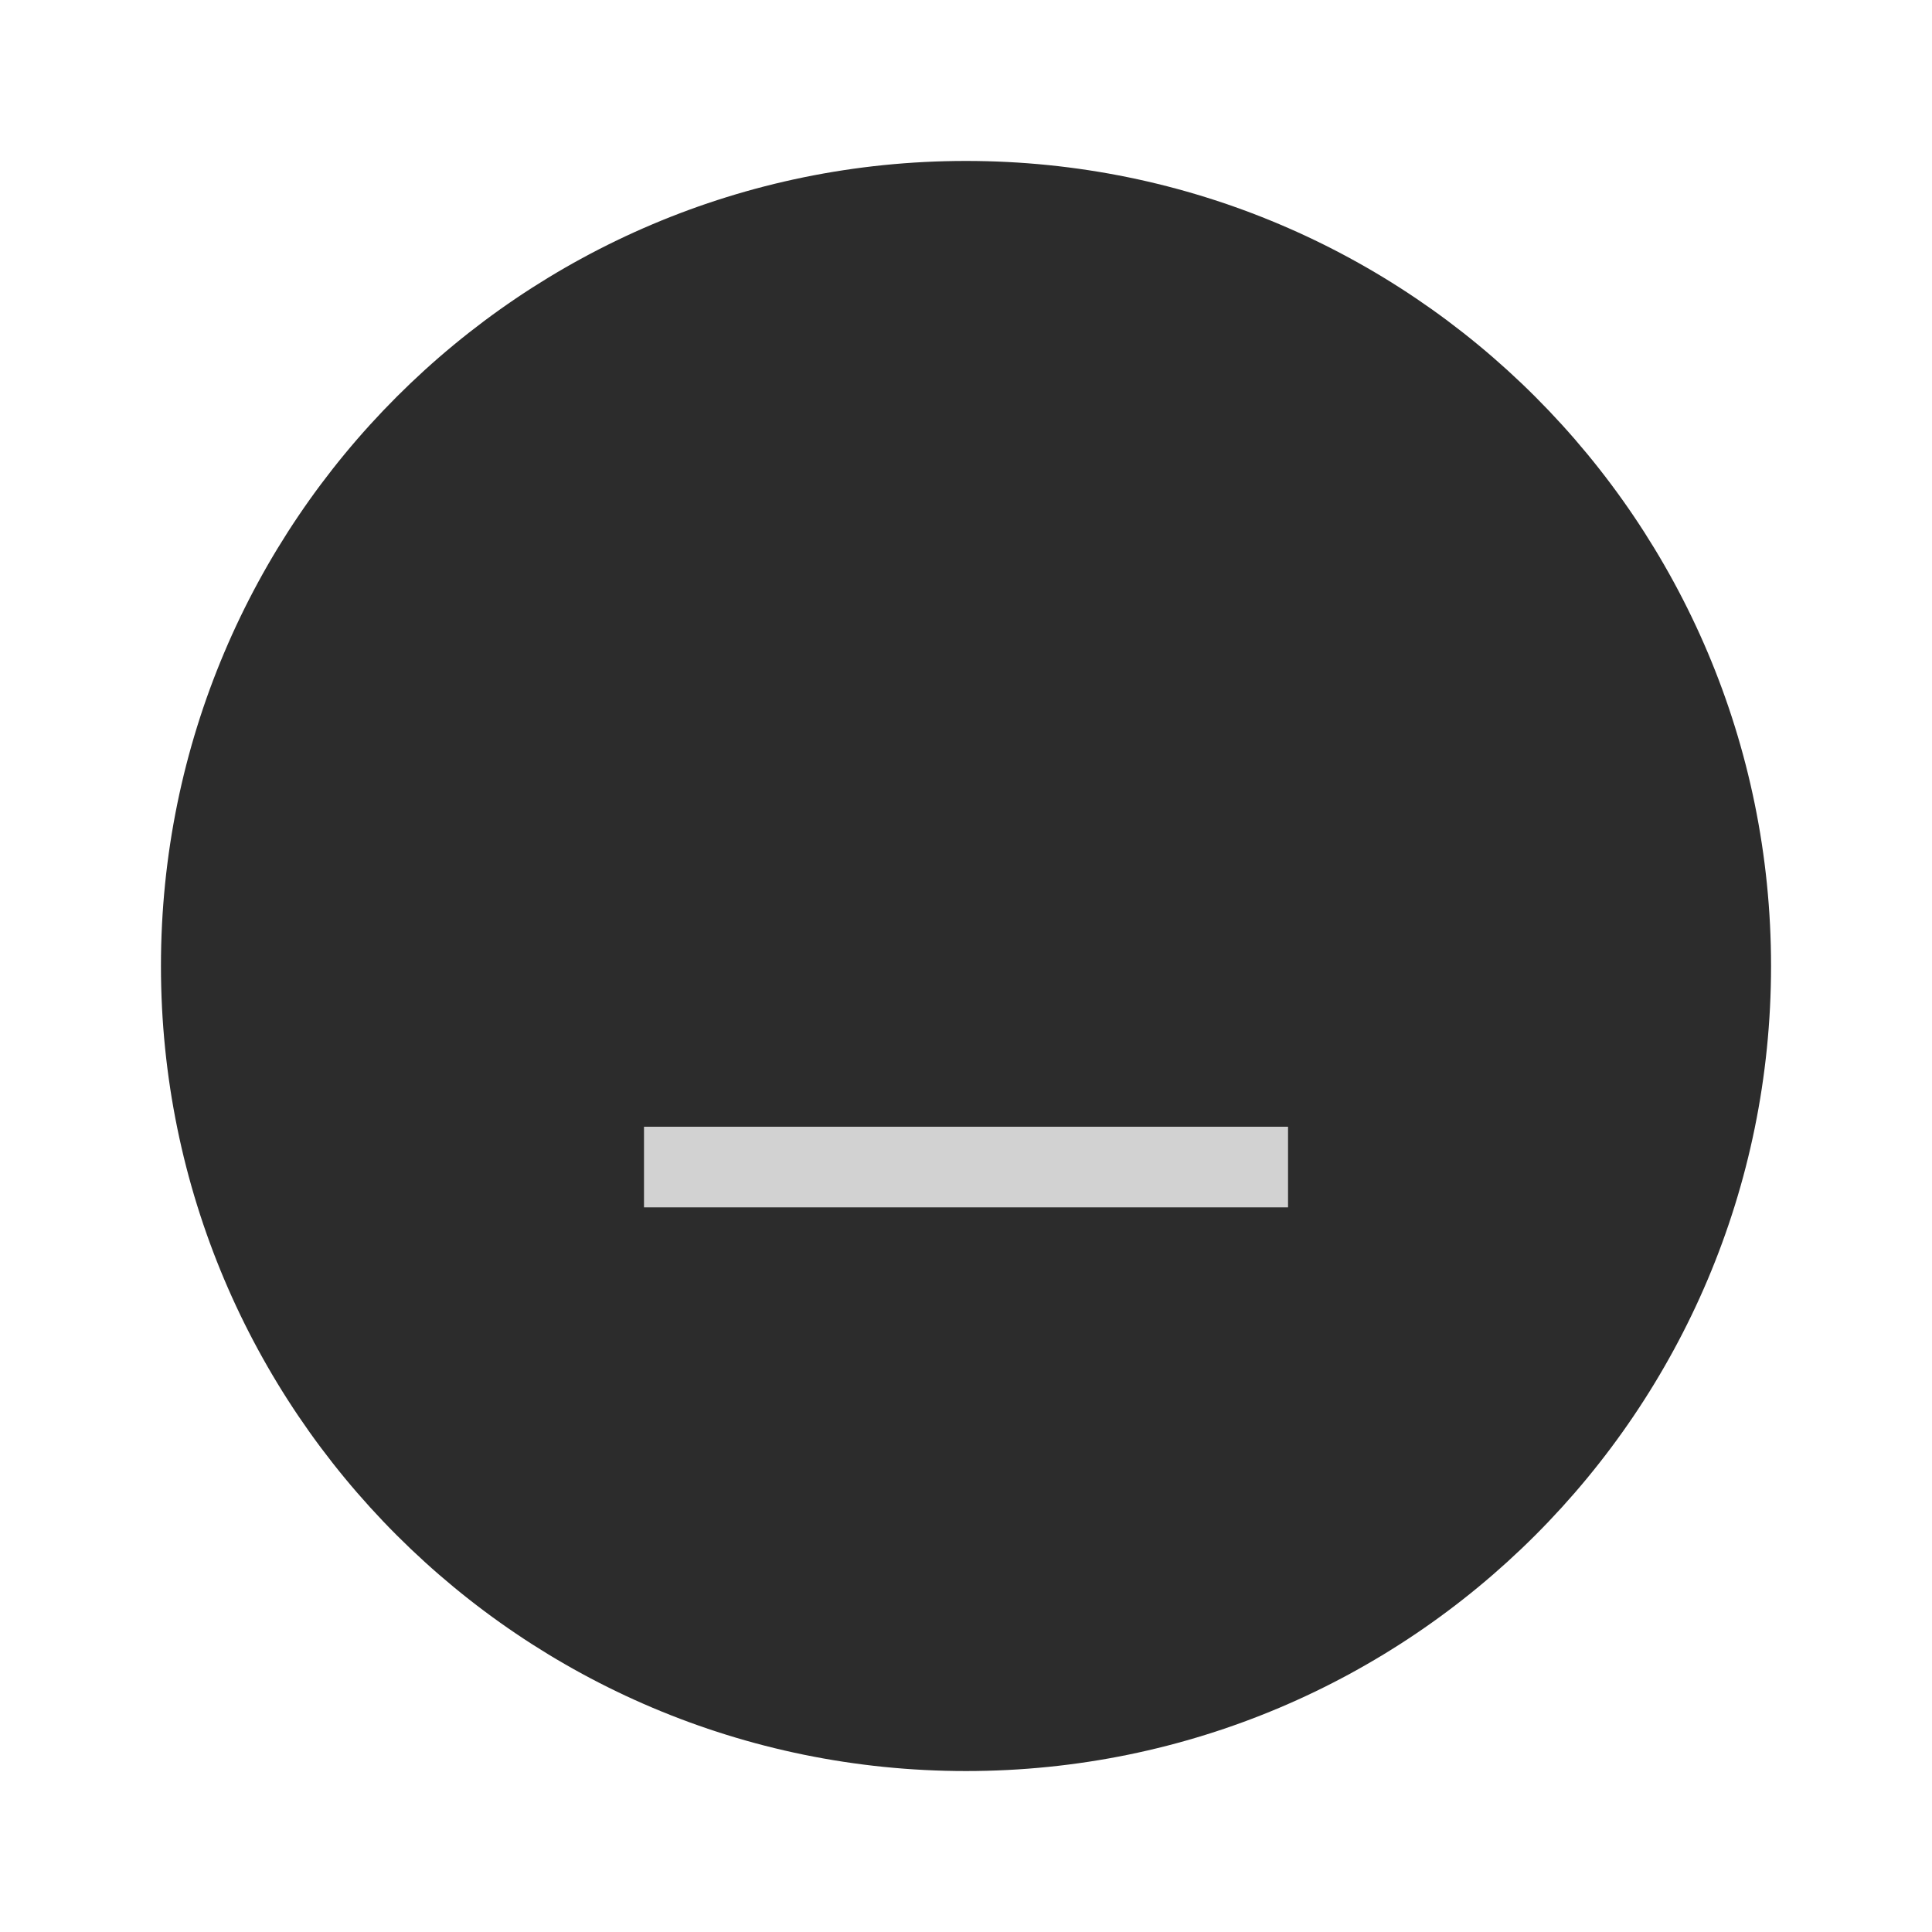
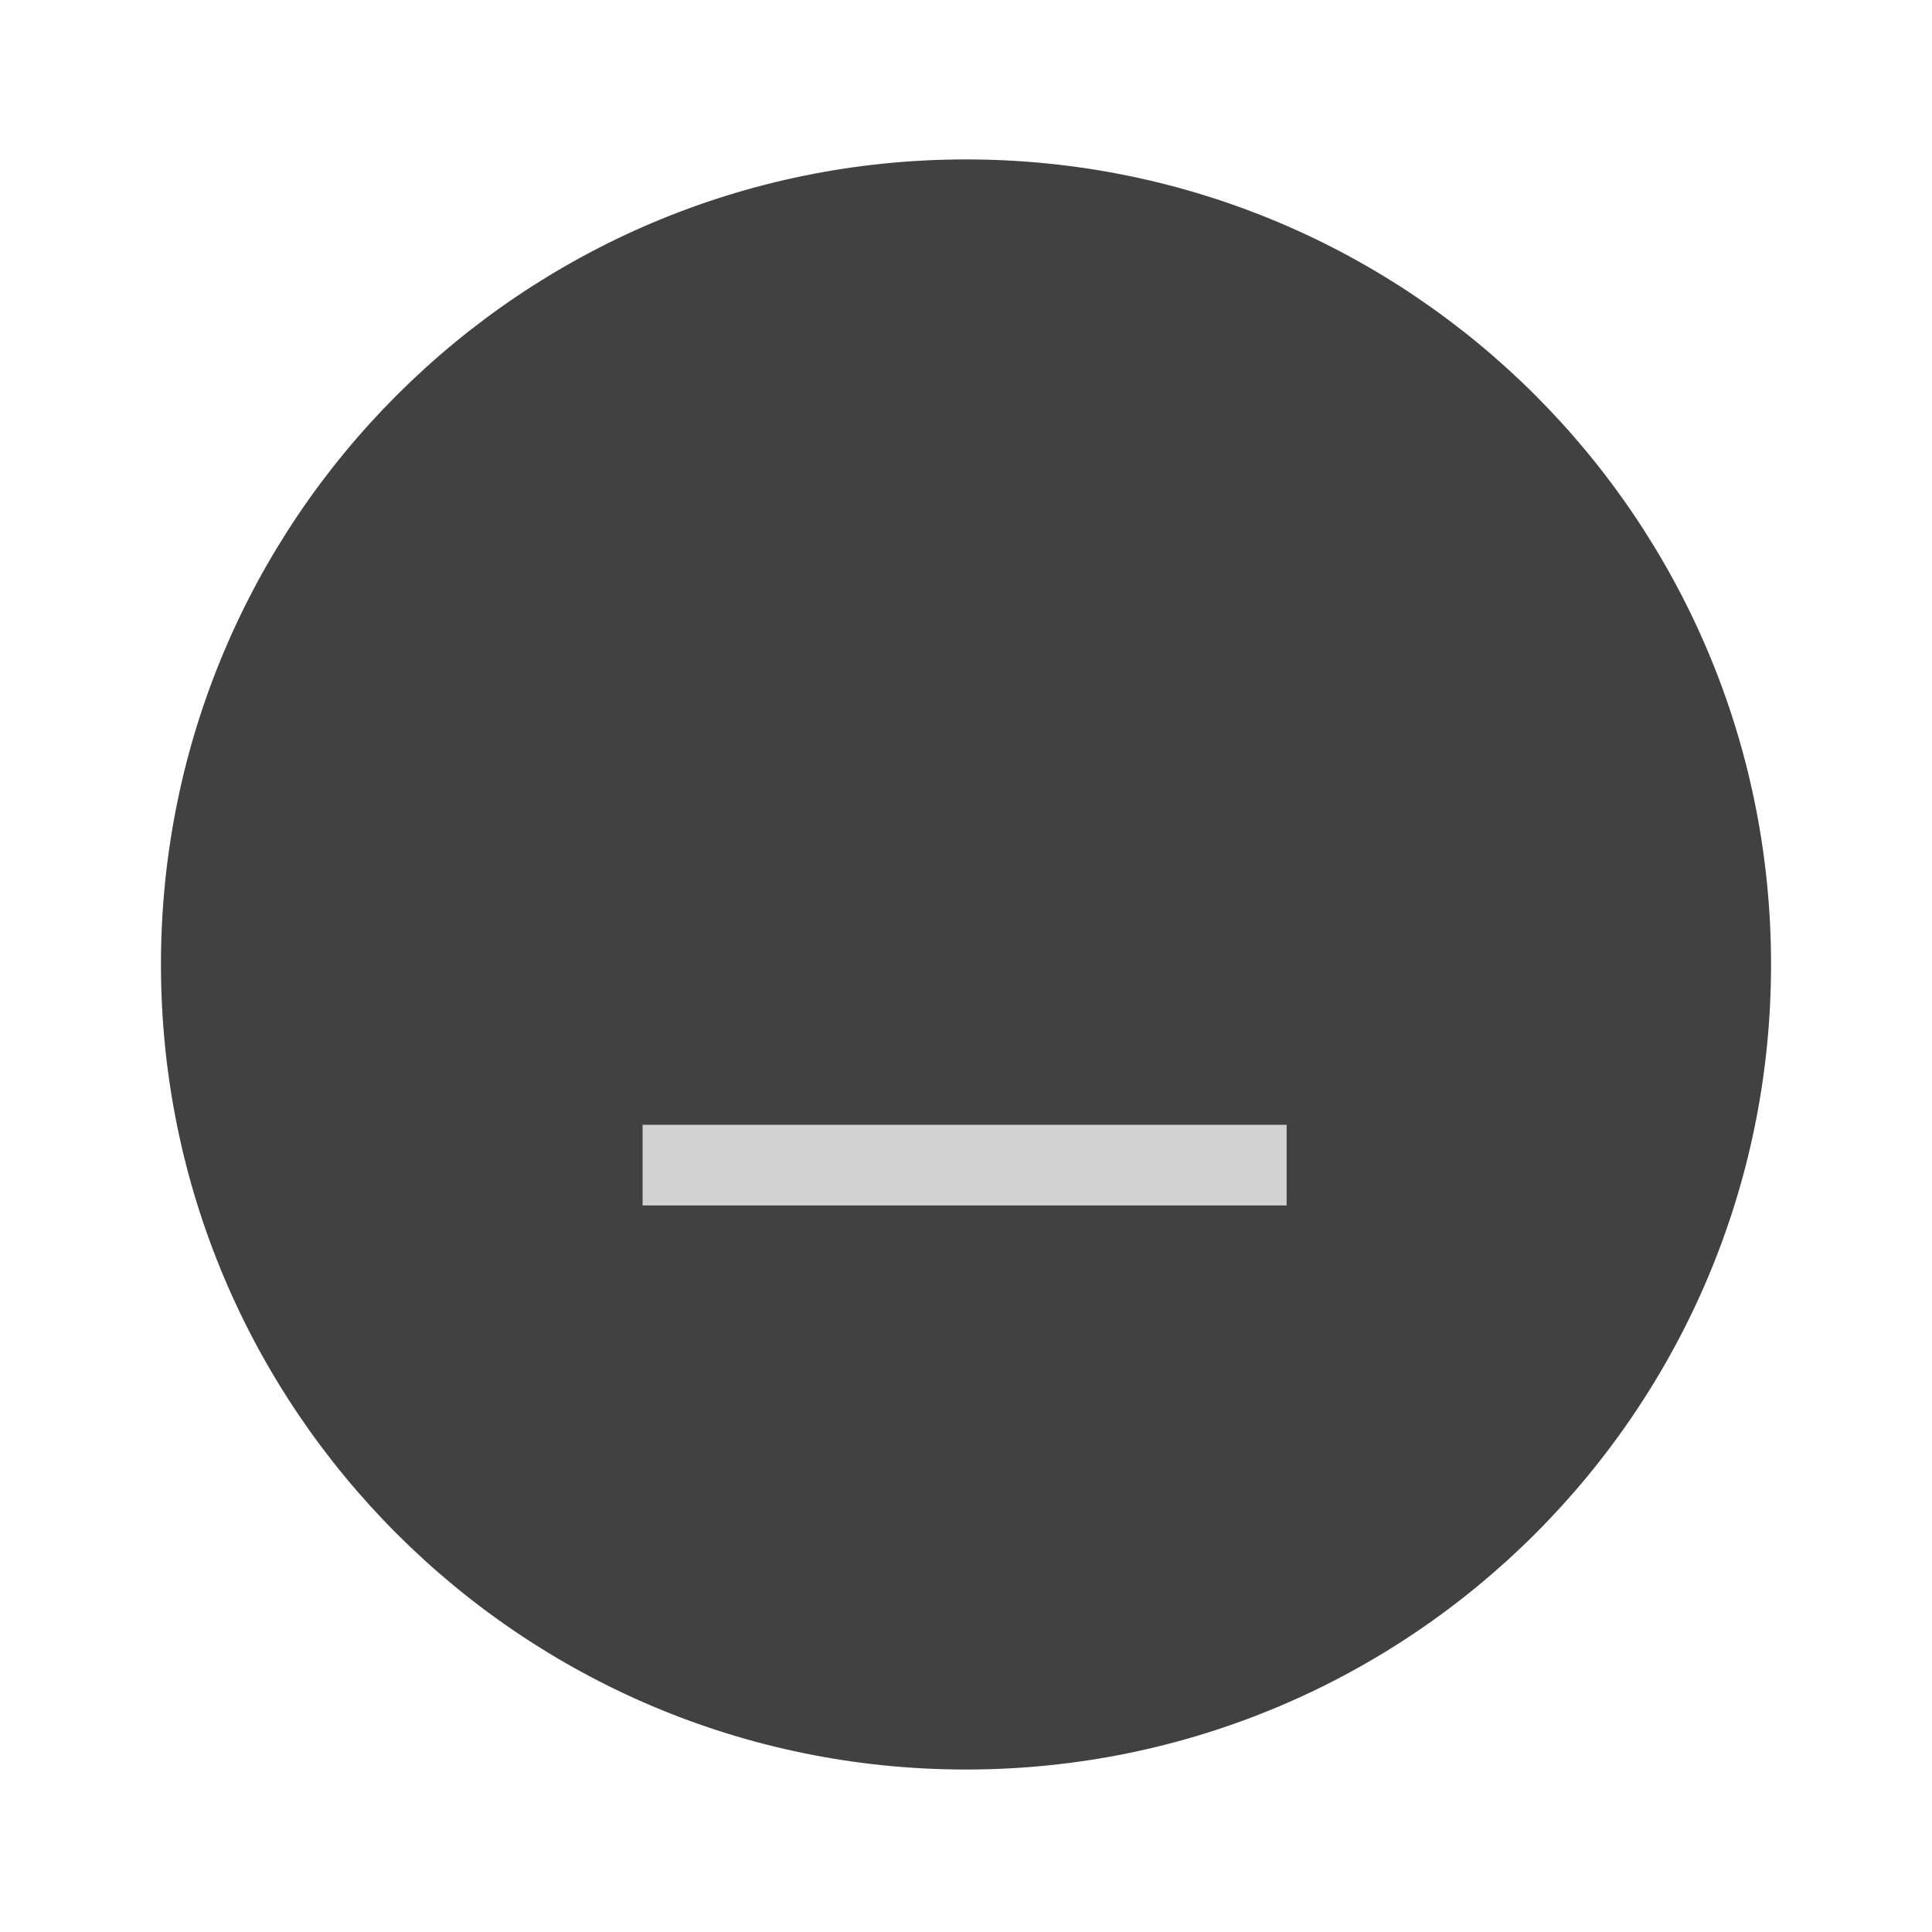
- <svg xmlns="http://www.w3.org/2000/svg" width="24" height="24" version="1.1" viewBox="0 0 6.35 6.35" id="svg4579">
-   <defs id="defs4583" />
-   <g transform="translate(0,-290.915)" id="g4577">
-     <circle cx="3.175" cy="294.09" r="2.646" id="circle4571" style="fill:#2c2c2c;stroke-width:0.661" />
-     <g transform="matrix(0.56569,-0.70711,0.56569,0.70711,-164.8367,88.36735)" id="g4575">
-       <rect transform="rotate(-45)" x="-206.515" y="208.69" width="0.265" height="2.646" id="rect4573" style="fill:#D2D2D2;stroke-width:0.197" />
-     </g>
+ <svg xmlns="http://www.w3.org/2000/svg" width="24" height="24" version="1.1" viewBox="0 0 6.35 6.35">
+   <g transform="translate(0 -290.92)">
+     <circle cx="3.175" cy="294.09" r="2.646" fill="#414141" stroke-width=".661" />
+     <path transform="matrix(0 -1 .8 0 -164.84 88.367)" d="M-206.515 208.69h.265v2.646h-.265z" fill="#d2d2d2" stroke-width=".197" />
  </g>
</svg>
